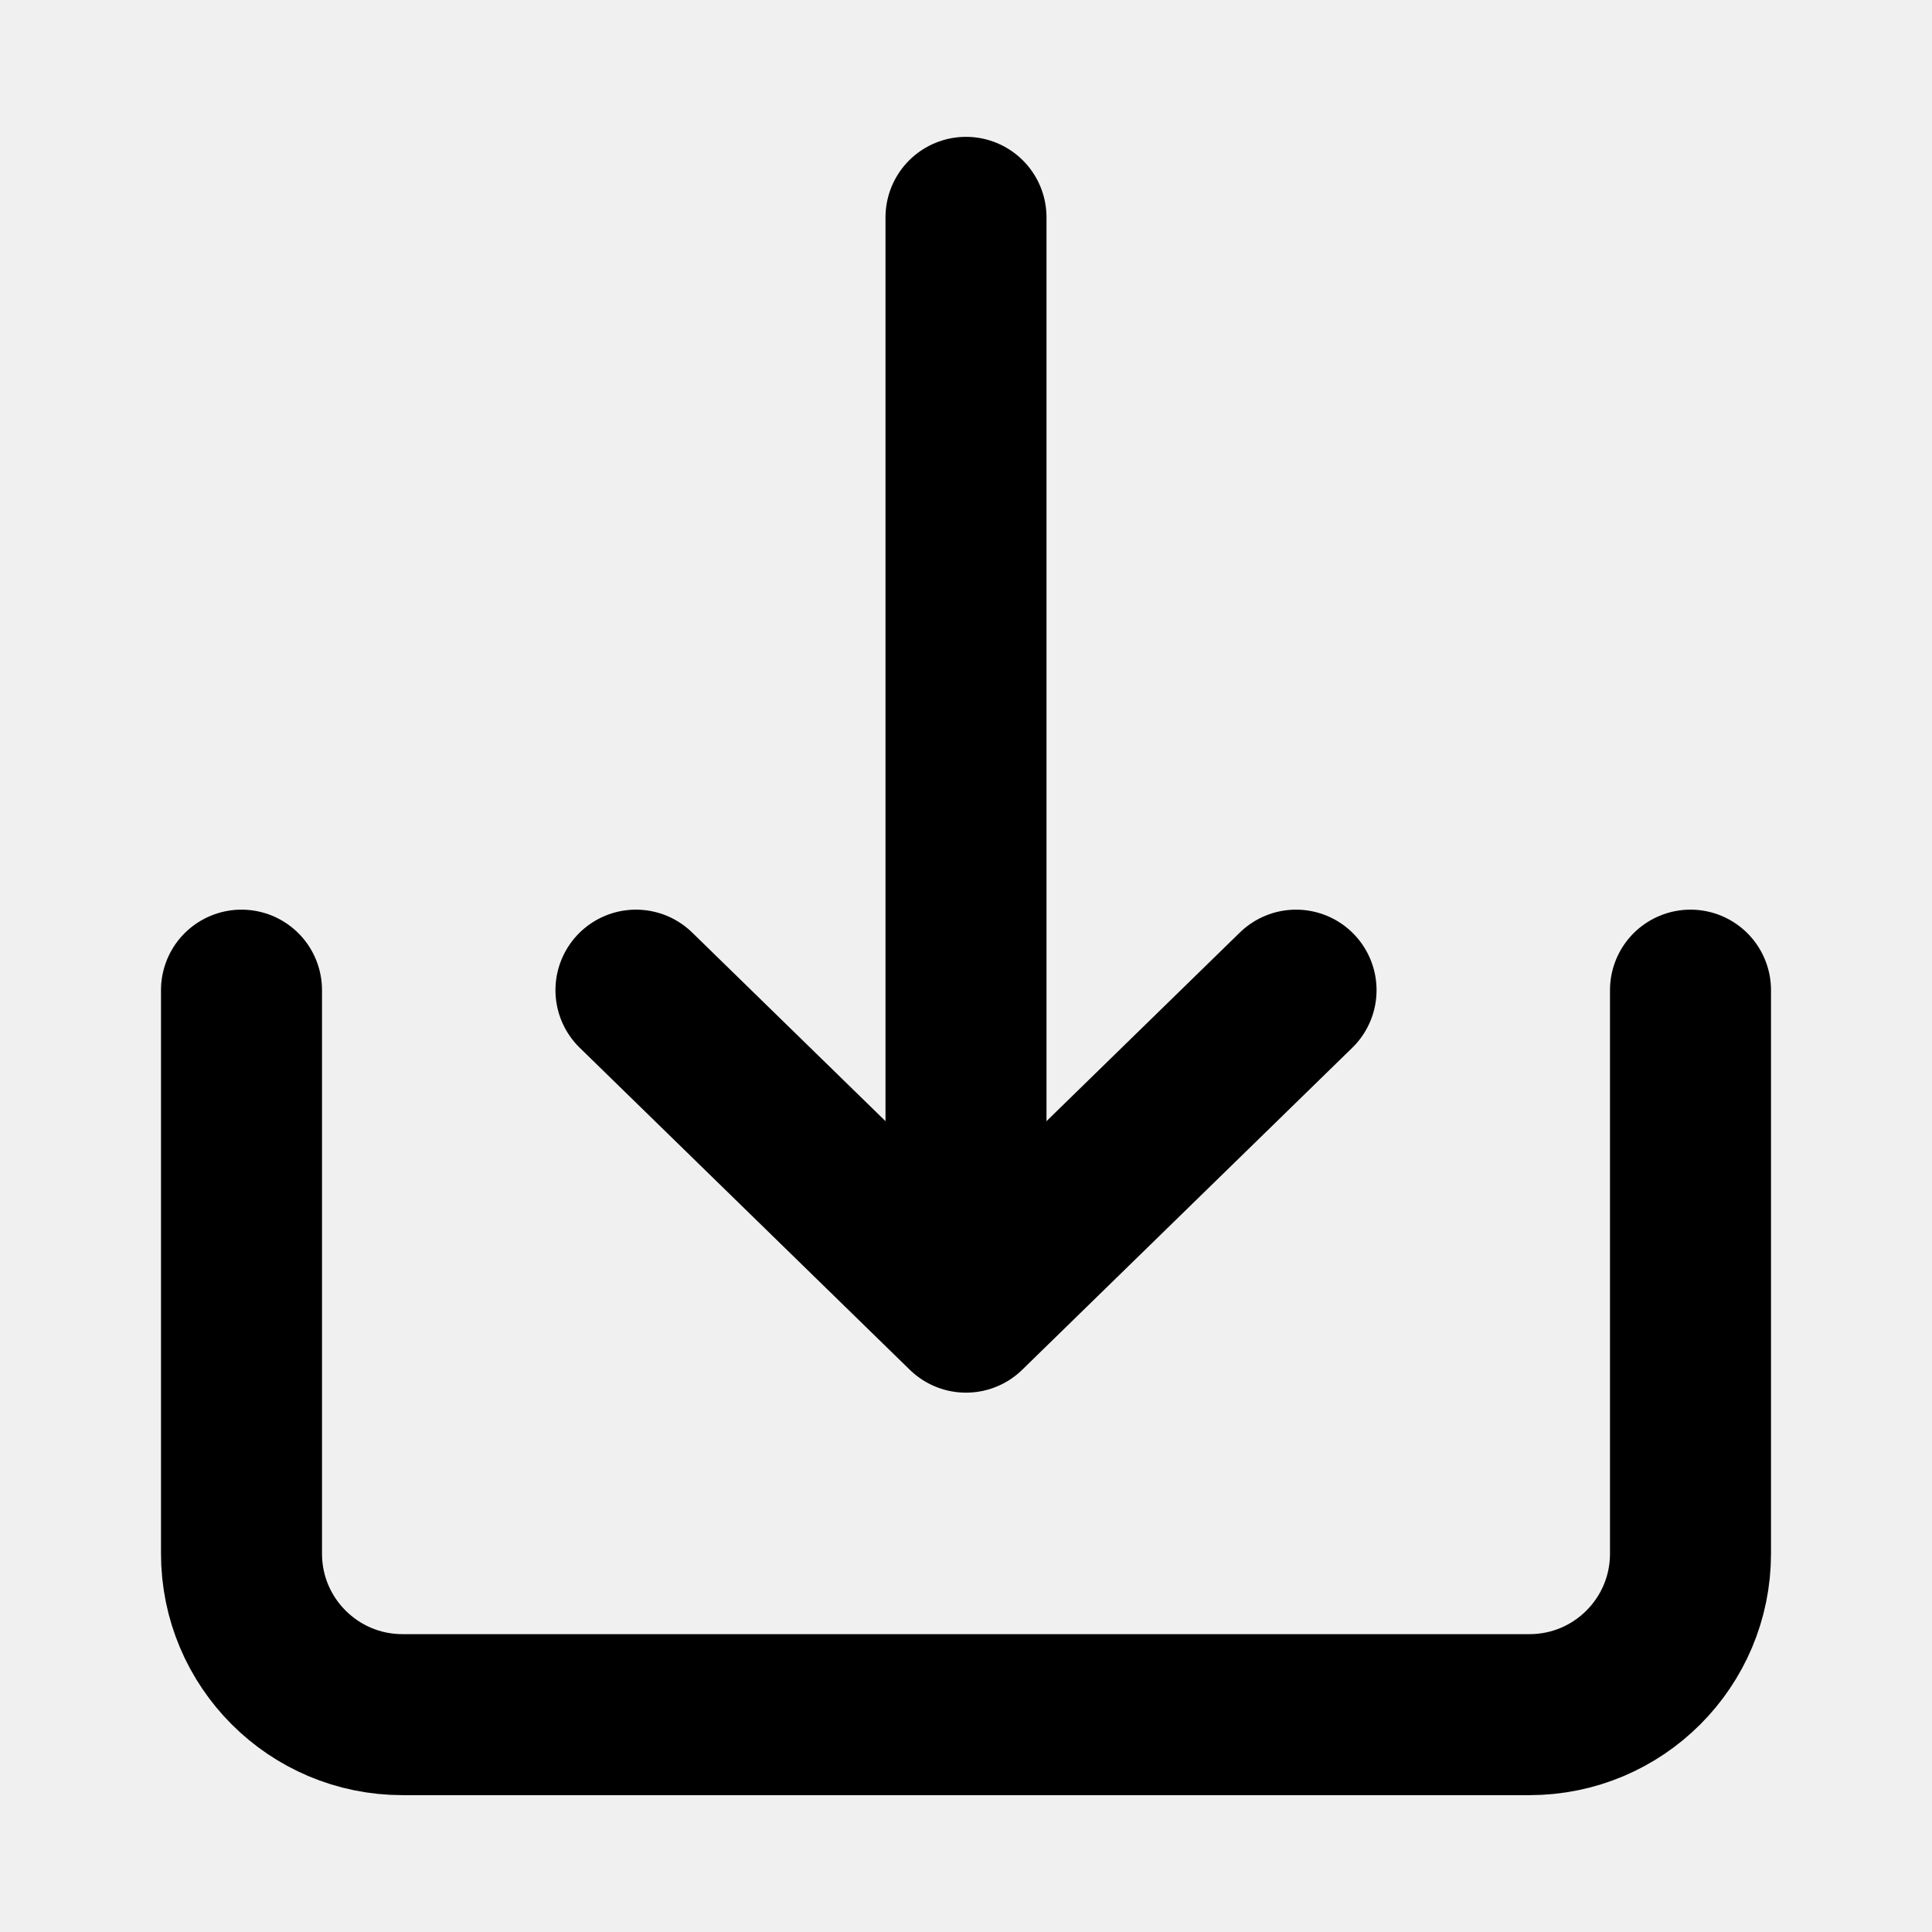
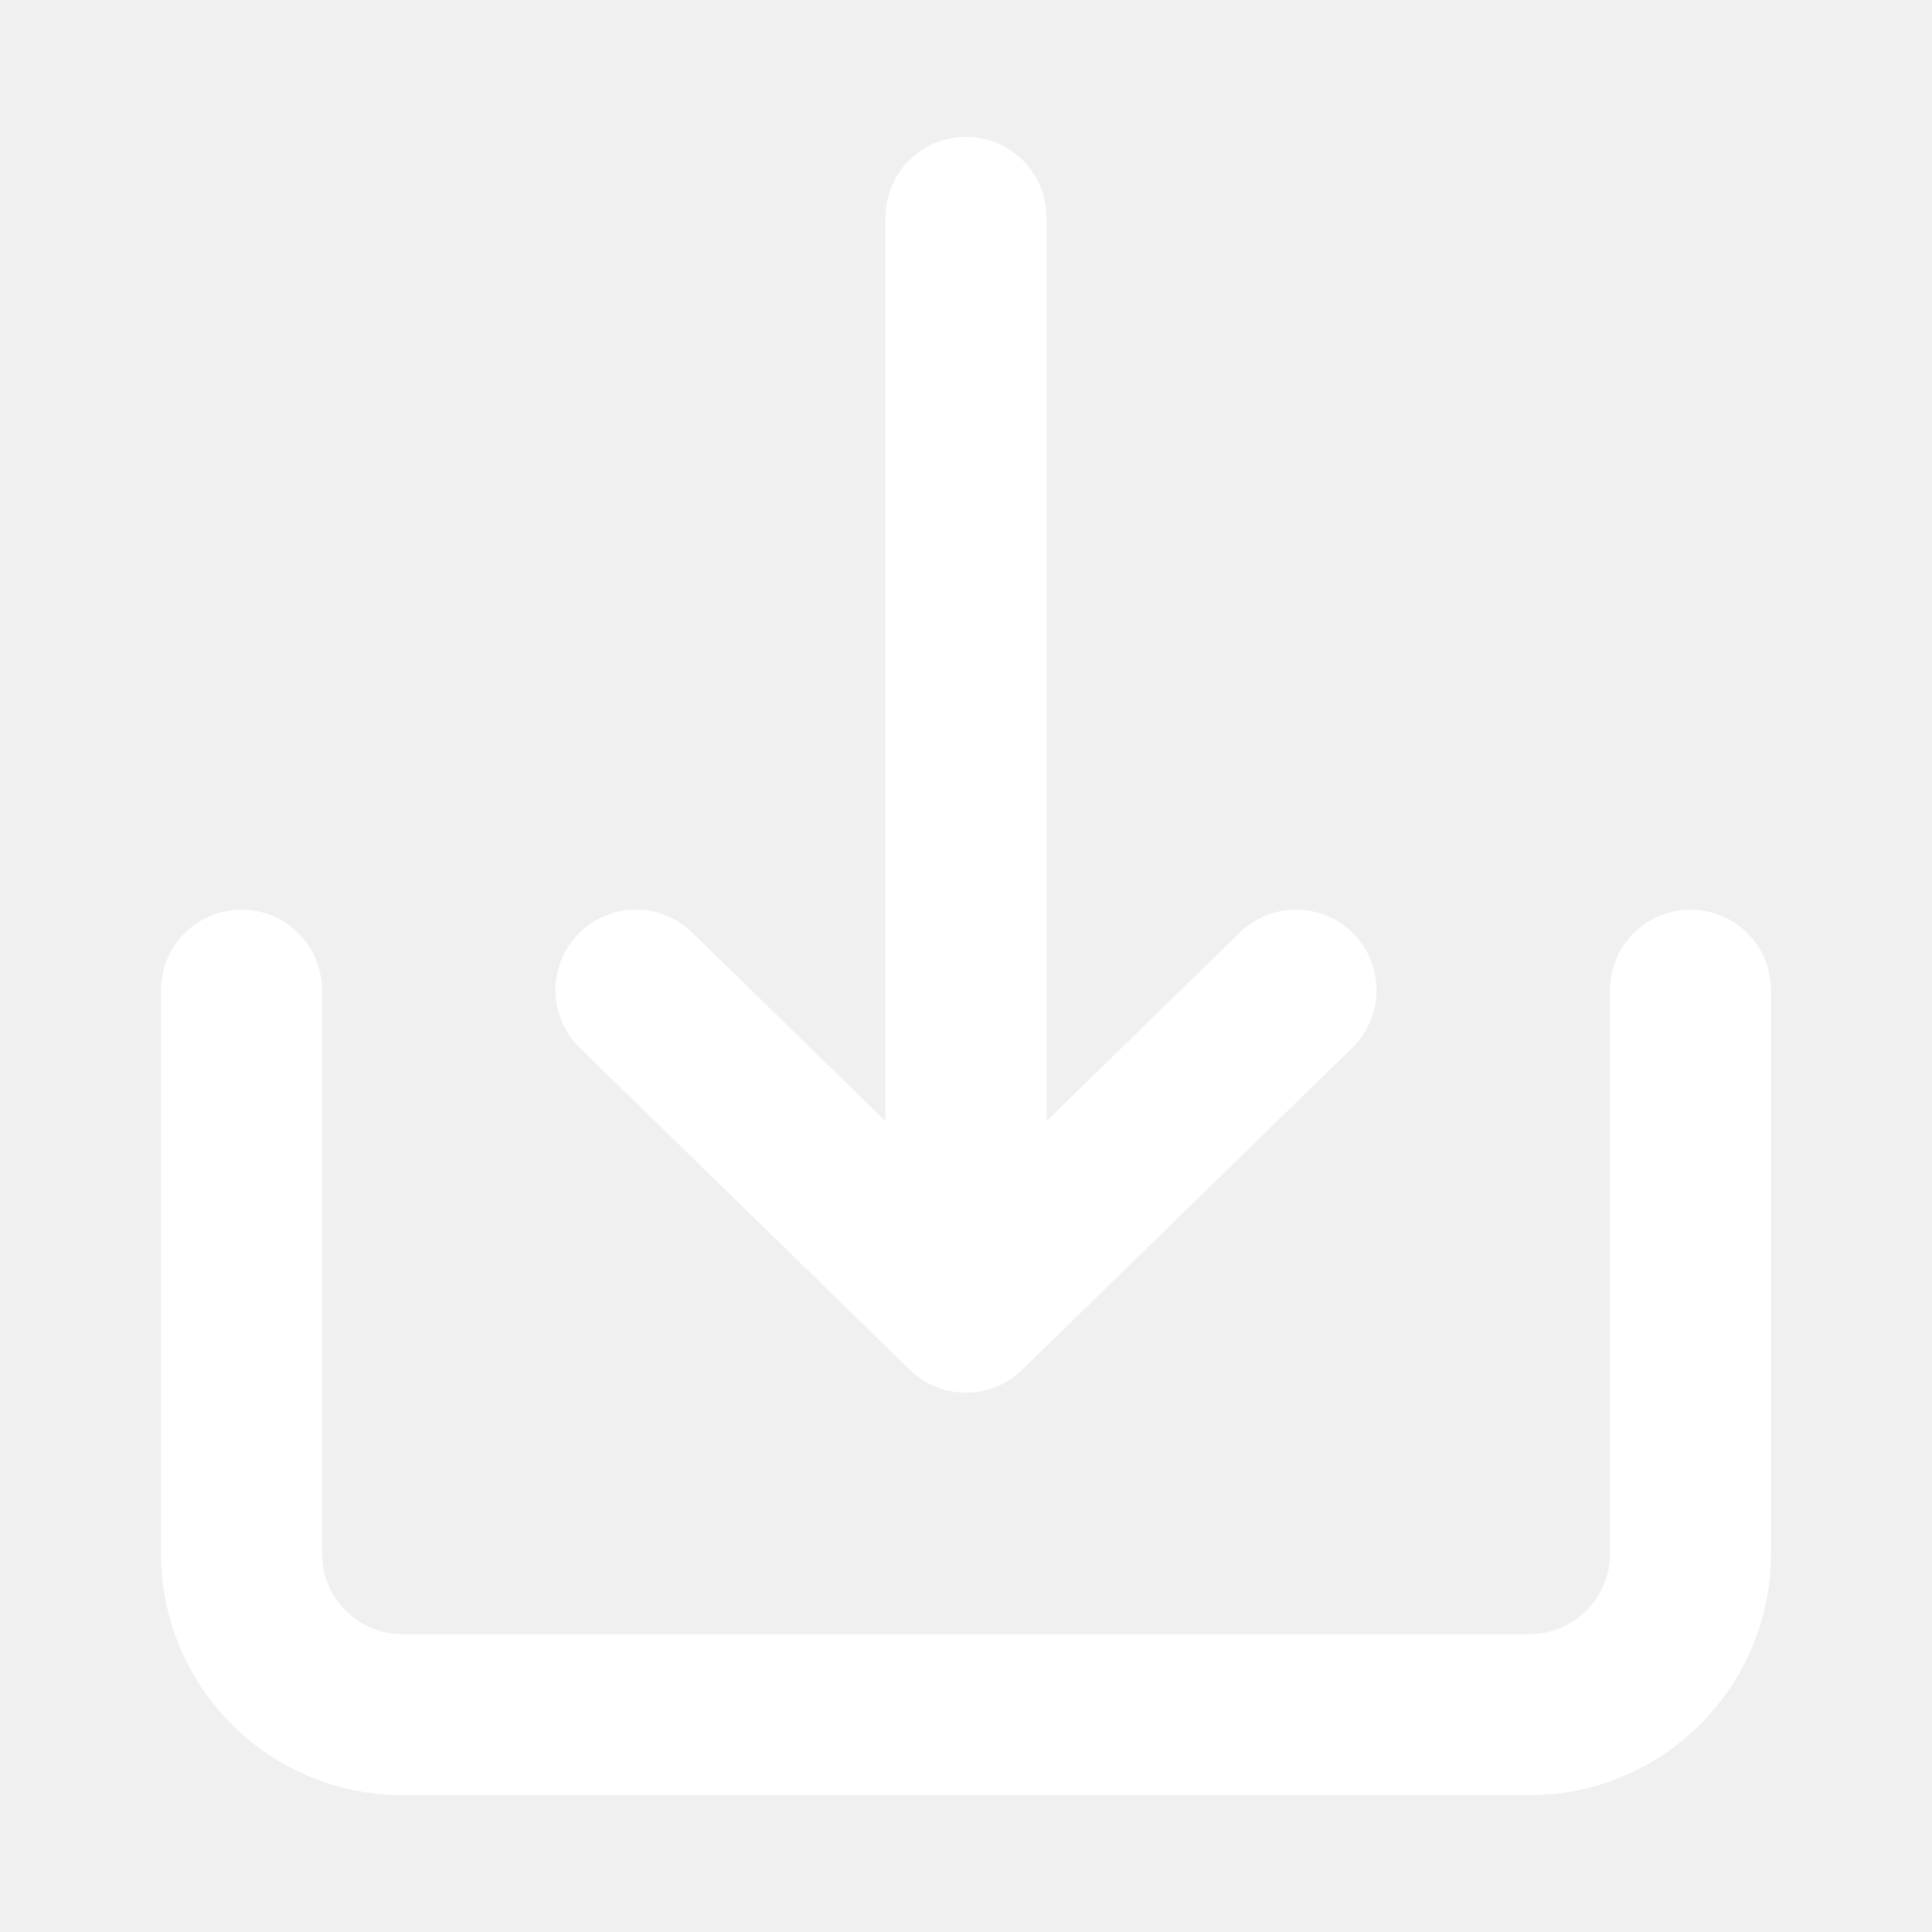
<svg xmlns="http://www.w3.org/2000/svg" width="800px" height="800px" viewBox="0 0 24 24">
  <g id="Complete">
    <g id="download">
      <g>
-         <path d="M3,12.3v7a2,2,0,0,0,2,2H19a2,2,0,0,0,2-2v-7" fill="none" stroke="#000000" stroke-linecap="round" stroke-linejoin="round" stroke-width="2" />
+         <path d="M3,12.3v7a2,2,0,0,0,2,2H19a2,2,0,0,0,2-2v-7" fill="none" stroke="#ffffff" stroke-linecap="round" stroke-linejoin="round" stroke-width="2" />
        <g>
-           <polyline data-name="Right" fill="none" id="Right-2" points="7.9 12.3 12 16.3 16.1 12.3" stroke="#000000" stroke-linecap="round" stroke-linejoin="round" stroke-width="2" />
-           <line fill="none" stroke="#000000" stroke-linecap="round" stroke-linejoin="round" stroke-width="2" x1="12" x2="12" y1="2.7" y2="14.2" />
+           <polyline data-name="Right" fill="none" id="Right-2" points="7.9 12.3 12 16.3 16.1 12.3" stroke="#ffffff" stroke-linecap="round" stroke-linejoin="round" stroke-width="2" />
+           <line fill="none" stroke="#ffffff" stroke-linecap="round" stroke-linejoin="round" stroke-width="2" x1="12" x2="12" y1="2.7" y2="14.2" />
        </g>
      </g>
    </g>
  </g>
</svg>
